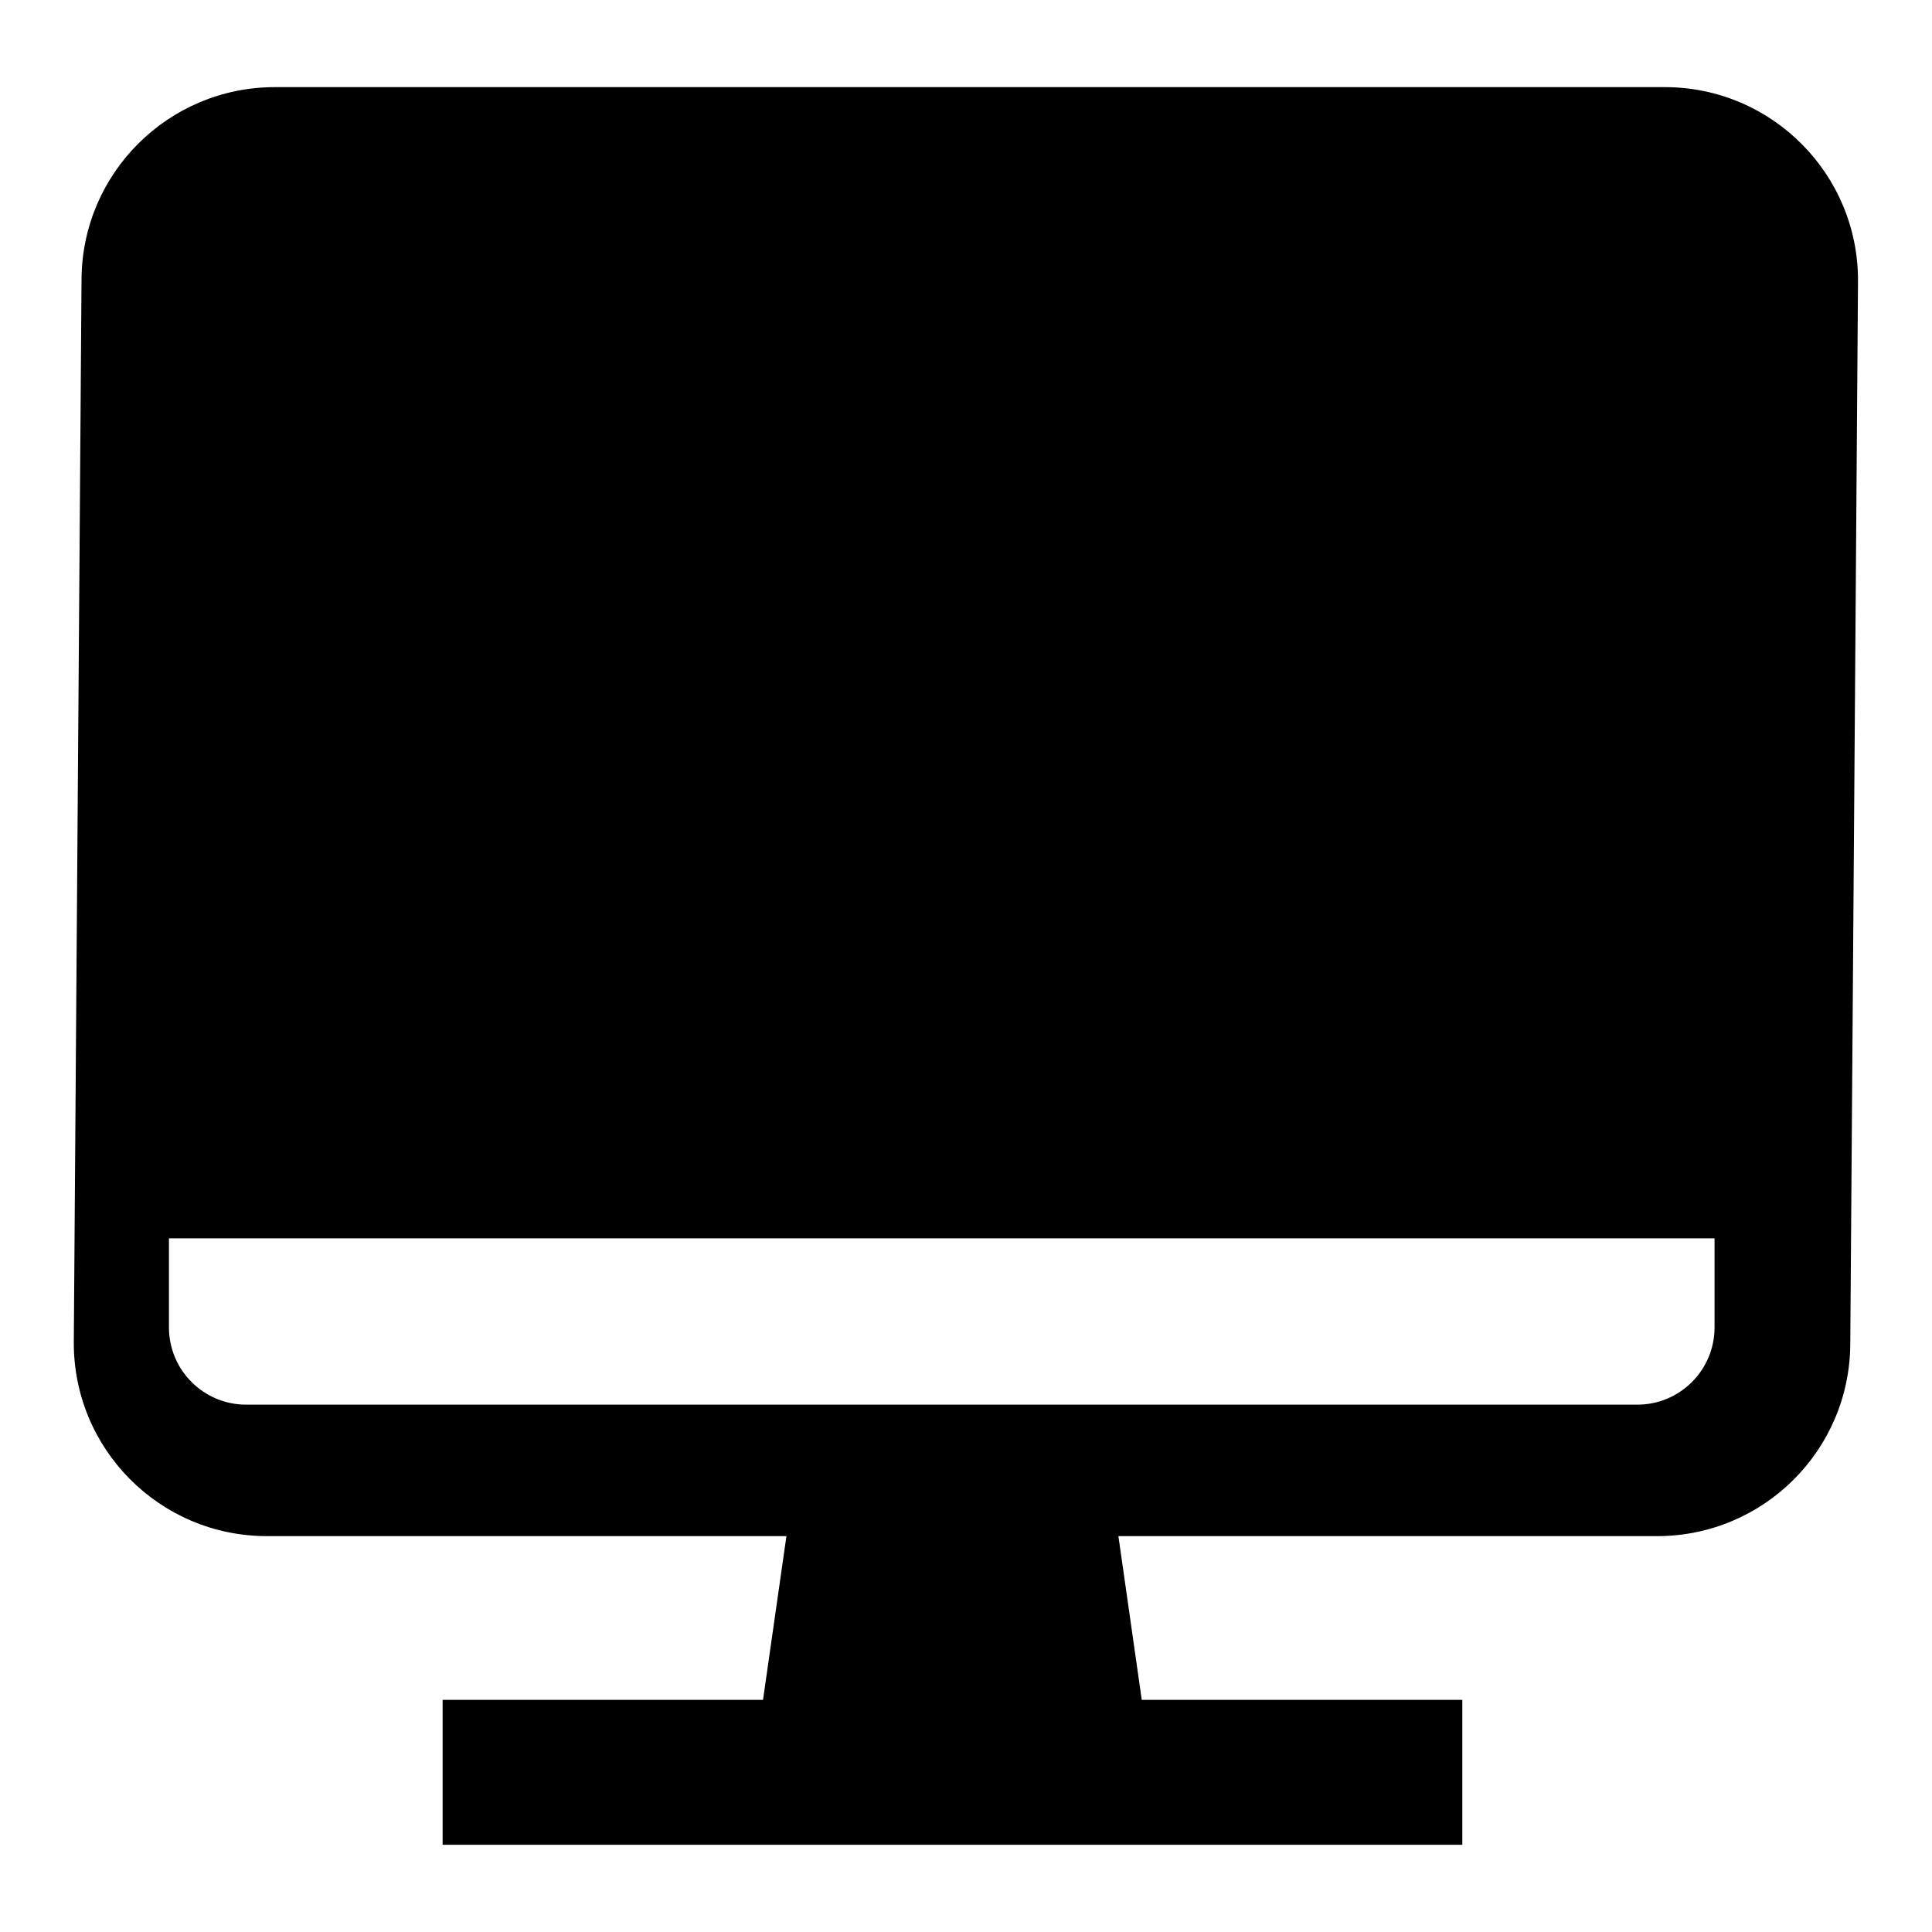
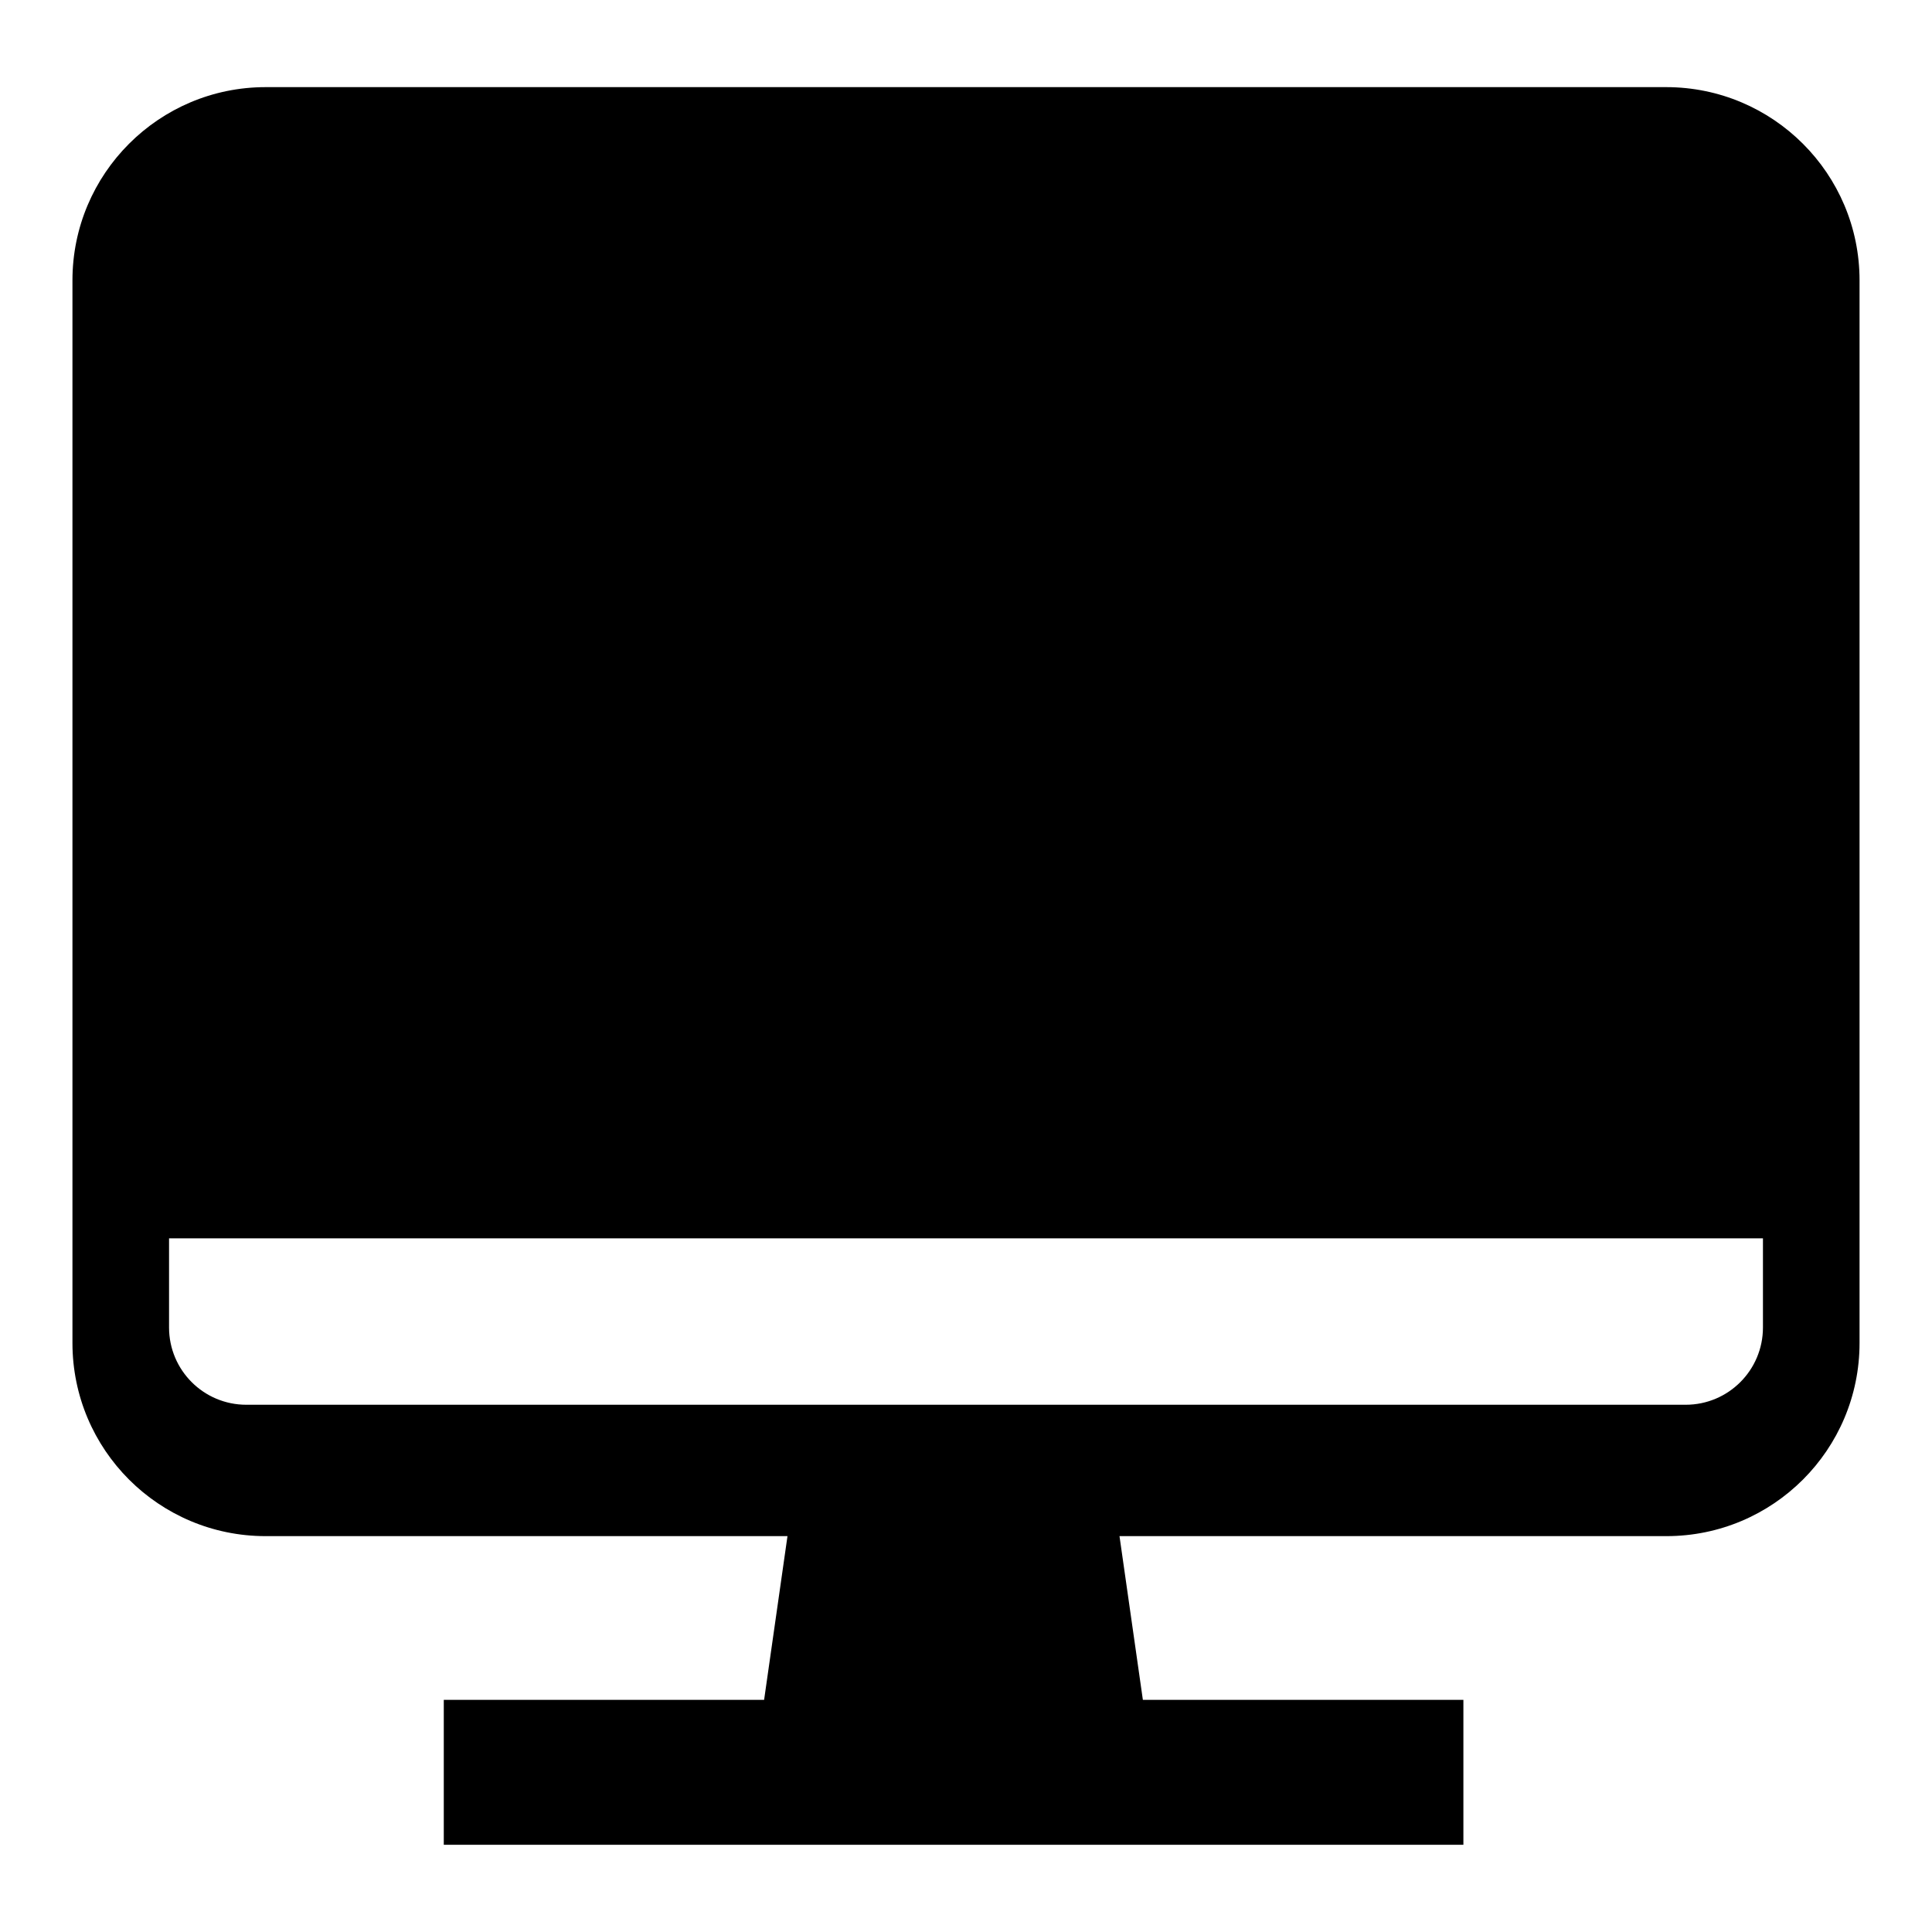
- <svg xmlns="http://www.w3.org/2000/svg" width="20" height="20" viewBox="0 0 20 20" fill="none">
-   <path d="M4.582 17.597H15.138V19.097H4.582V17.597Z" fill="currentColor" />
-   <path d="M17.234 0.902C18.345 0.902 19.242 1.807 19.234 2.917L19.154 13.917C19.146 15.016 18.253 15.902 17.154 15.902H2.764C1.653 15.902 0.756 14.998 0.764 13.888L0.844 2.888C0.852 1.789 1.745 0.903 2.844 0.902H17.234ZM1.749 12.819V13.741C1.749 14.183 2.107 14.541 2.549 14.541H16.949C17.391 14.541 17.749 14.183 17.749 13.741V12.819H1.749Z" fill="currentColor" />
-   <path d="M8.276 14.958H11.443L11.97 18.652H7.748L8.276 14.958Z" fill="currentColor" />
+ <svg xmlns="http://www.w3.org/2000/svg" width="20" height="20" viewBox="0 0 20 20" fill="currentColor">
+   <path fill-rule="evenodd" clip-rule="evenodd" d="M17.25 0.902C18.354 0.903 19.25 1.798 19.25 2.902V13.902C19.25 15.007 18.355 15.902 17.25 15.902H11.589L11.831 17.597H15.149V19.097H4.594V17.597H7.91L8.152 15.902H2.75C1.645 15.902 0.75 15.007 0.75 13.902V2.902C0.75 1.798 1.646 0.902 2.75 0.902H17.25ZM1.75 13.742C1.75 14.184 2.108 14.542 2.55 14.542H17.45C17.892 14.542 18.25 14.184 18.25 13.742V12.819H1.75V13.742Z" fill="currentColor" />
</svg>
